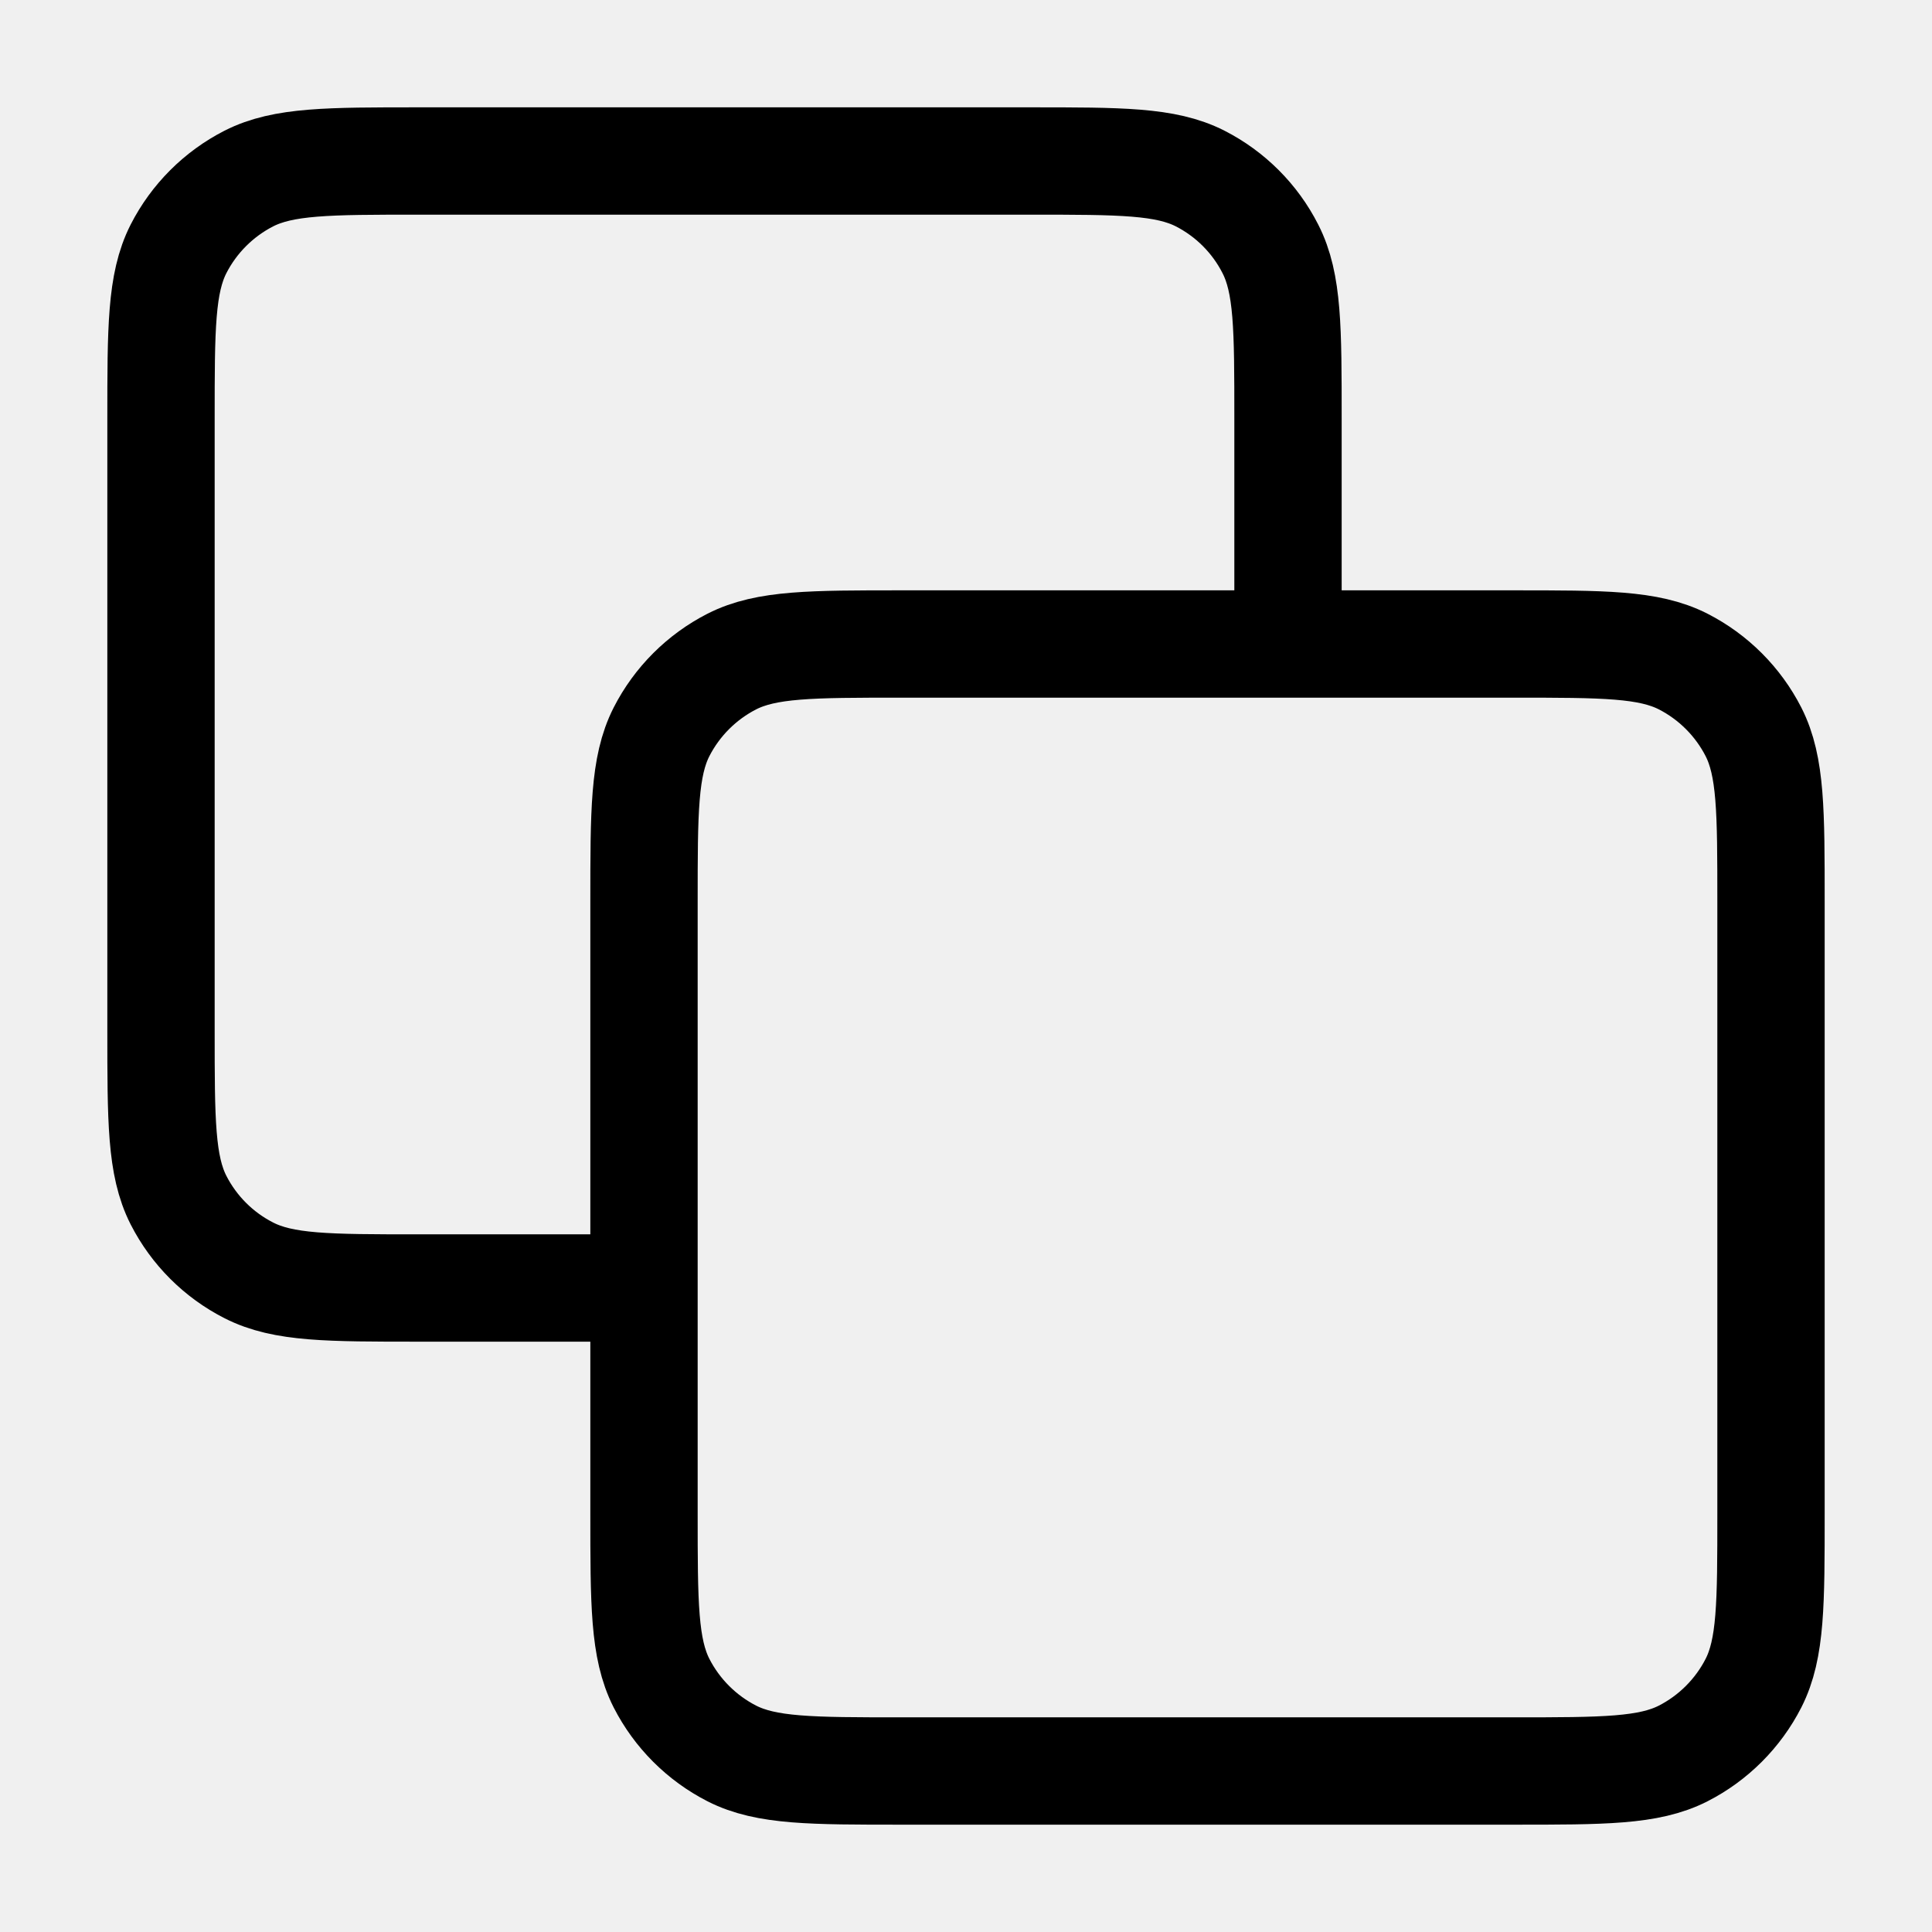
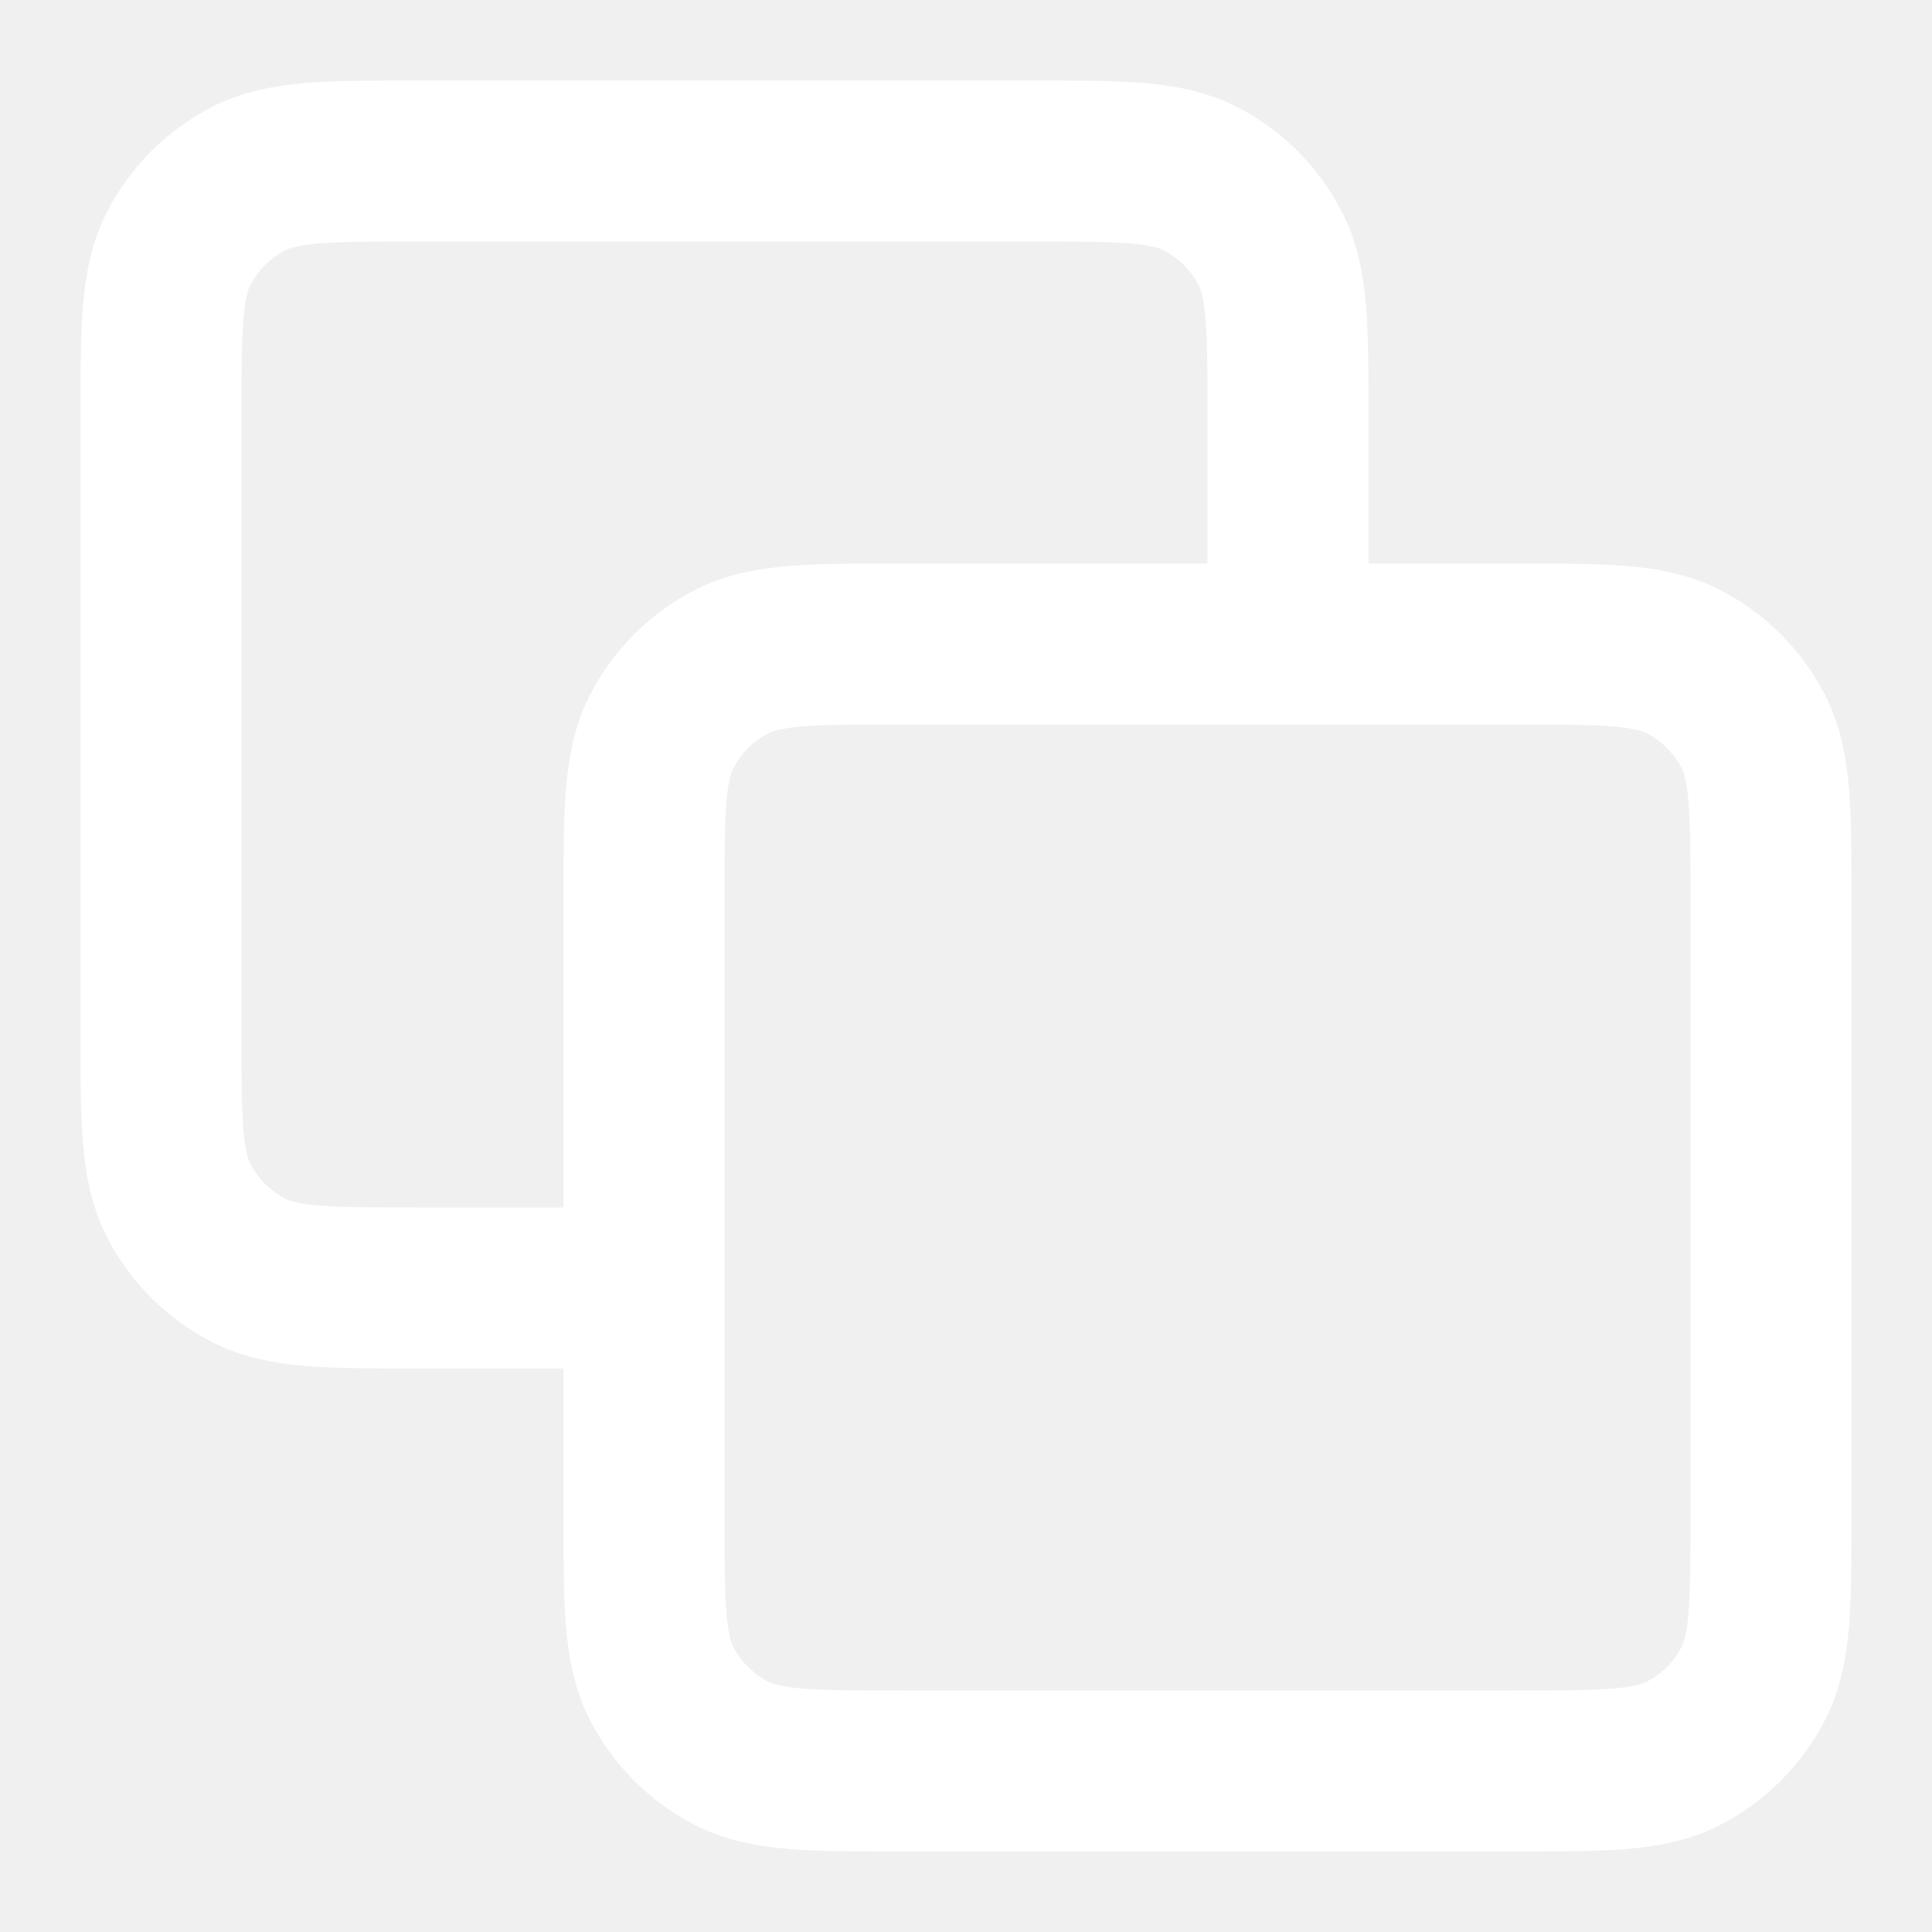
<svg xmlns="http://www.w3.org/2000/svg" width="18" height="18" viewBox="0 0 18 18" fill="none">
-   <path d="M12 6V3.9C12 3.06 12 2.64 11.836 2.319C11.693 2.037 11.463 1.807 11.181 1.663C10.86 1.5 10.44 1.5 9.6 1.5H3.9C3.06 1.5 2.64 1.5 2.319 1.663C2.037 1.807 1.807 2.037 1.663 2.319C1.5 2.64 1.5 3.06 1.5 3.9V9.6C1.5 10.44 1.5 10.86 1.663 11.181C1.807 11.463 2.037 11.693 2.319 11.836C2.64 12 3.06 12 3.9 12H6M8.4 16.5H14.1C14.94 16.5 15.36 16.5 15.681 16.337C15.963 16.193 16.193 15.963 16.337 15.681C16.5 15.36 16.5 14.94 16.5 14.1V8.4C16.5 7.56 16.5 7.14 16.337 6.819C16.193 6.537 15.963 6.307 15.681 6.163C15.36 6 14.94 6 14.1 6H8.4C7.56 6 7.14 6 6.819 6.163C6.537 6.307 6.307 6.537 6.163 6.819C6 7.14 6 7.56 6 8.4V14.1C6 14.94 6 15.36 6.163 15.681C6.307 15.963 6.537 16.193 6.819 16.337C7.14 16.5 7.56 16.5 8.4 16.5Z" stroke="black" stroke-linecap="round" stroke-linejoin="round" />
+   <path d="M12 6V3.9C12 3.06 12 2.64 11.836 2.319C11.693 2.037 11.463 1.807 11.181 1.663C10.86 1.5 10.44 1.5 9.6 1.5H3.9C3.06 1.5 2.64 1.5 2.319 1.663C2.037 1.807 1.807 2.037 1.663 2.319C1.5 2.64 1.5 3.06 1.5 3.9V9.6C1.5 10.44 1.5 10.86 1.663 11.181C1.807 11.463 2.037 11.693 2.319 11.836C2.64 12 3.06 12 3.9 12H6M8.4 16.5H14.1C14.94 16.5 15.36 16.5 15.681 16.337C15.963 16.193 16.193 15.963 16.337 15.681C16.5 15.36 16.5 14.94 16.5 14.1V8.4C16.5 7.56 16.5 7.14 16.337 6.819C16.193 6.537 15.963 6.307 15.681 6.163C15.36 6 14.94 6 14.1 6H8.4C7.56 6 7.14 6 6.819 6.163C6.537 6.307 6.307 6.537 6.163 6.819C6 7.14 6 7.56 6 8.4V14.1C6 14.94 6 15.36 6.163 15.681C6.307 15.963 6.537 16.193 6.819 16.337C7.14 16.5 7.56 16.5 8.4 16.5Z" stroke="white" stroke-width="1.5" stroke-linecap="round" stroke-linejoin="round" />
</svg>
